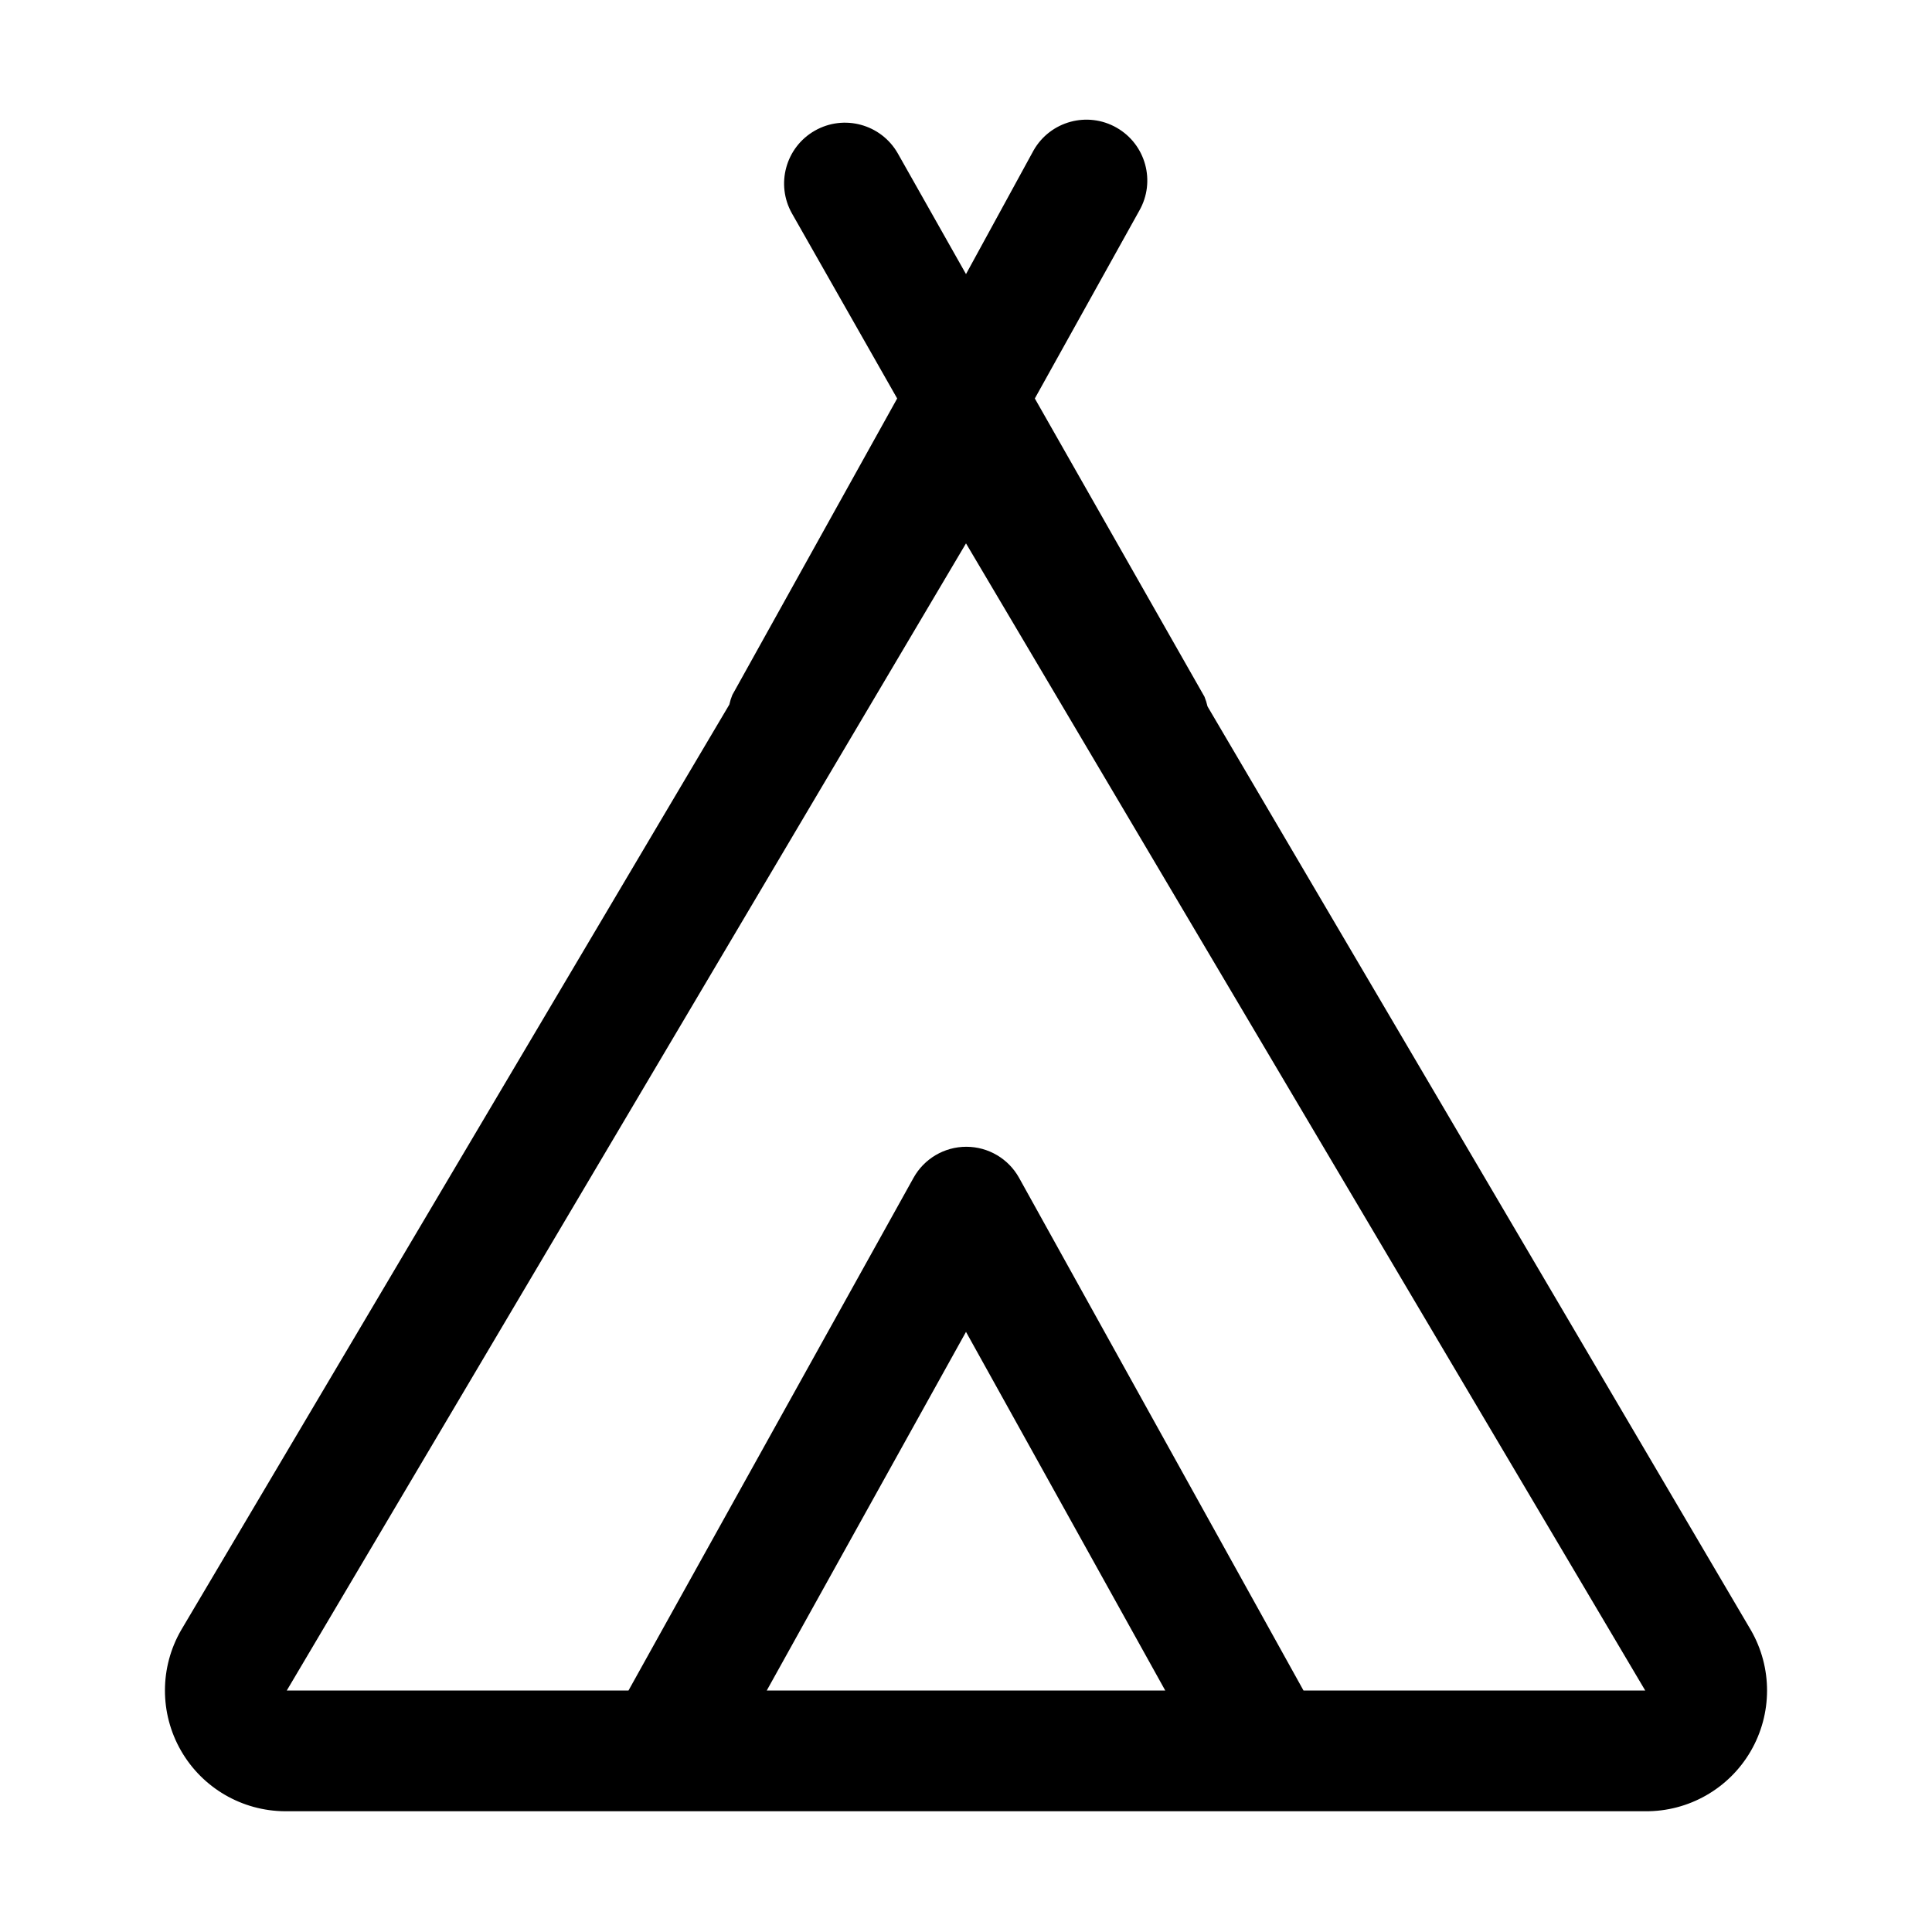
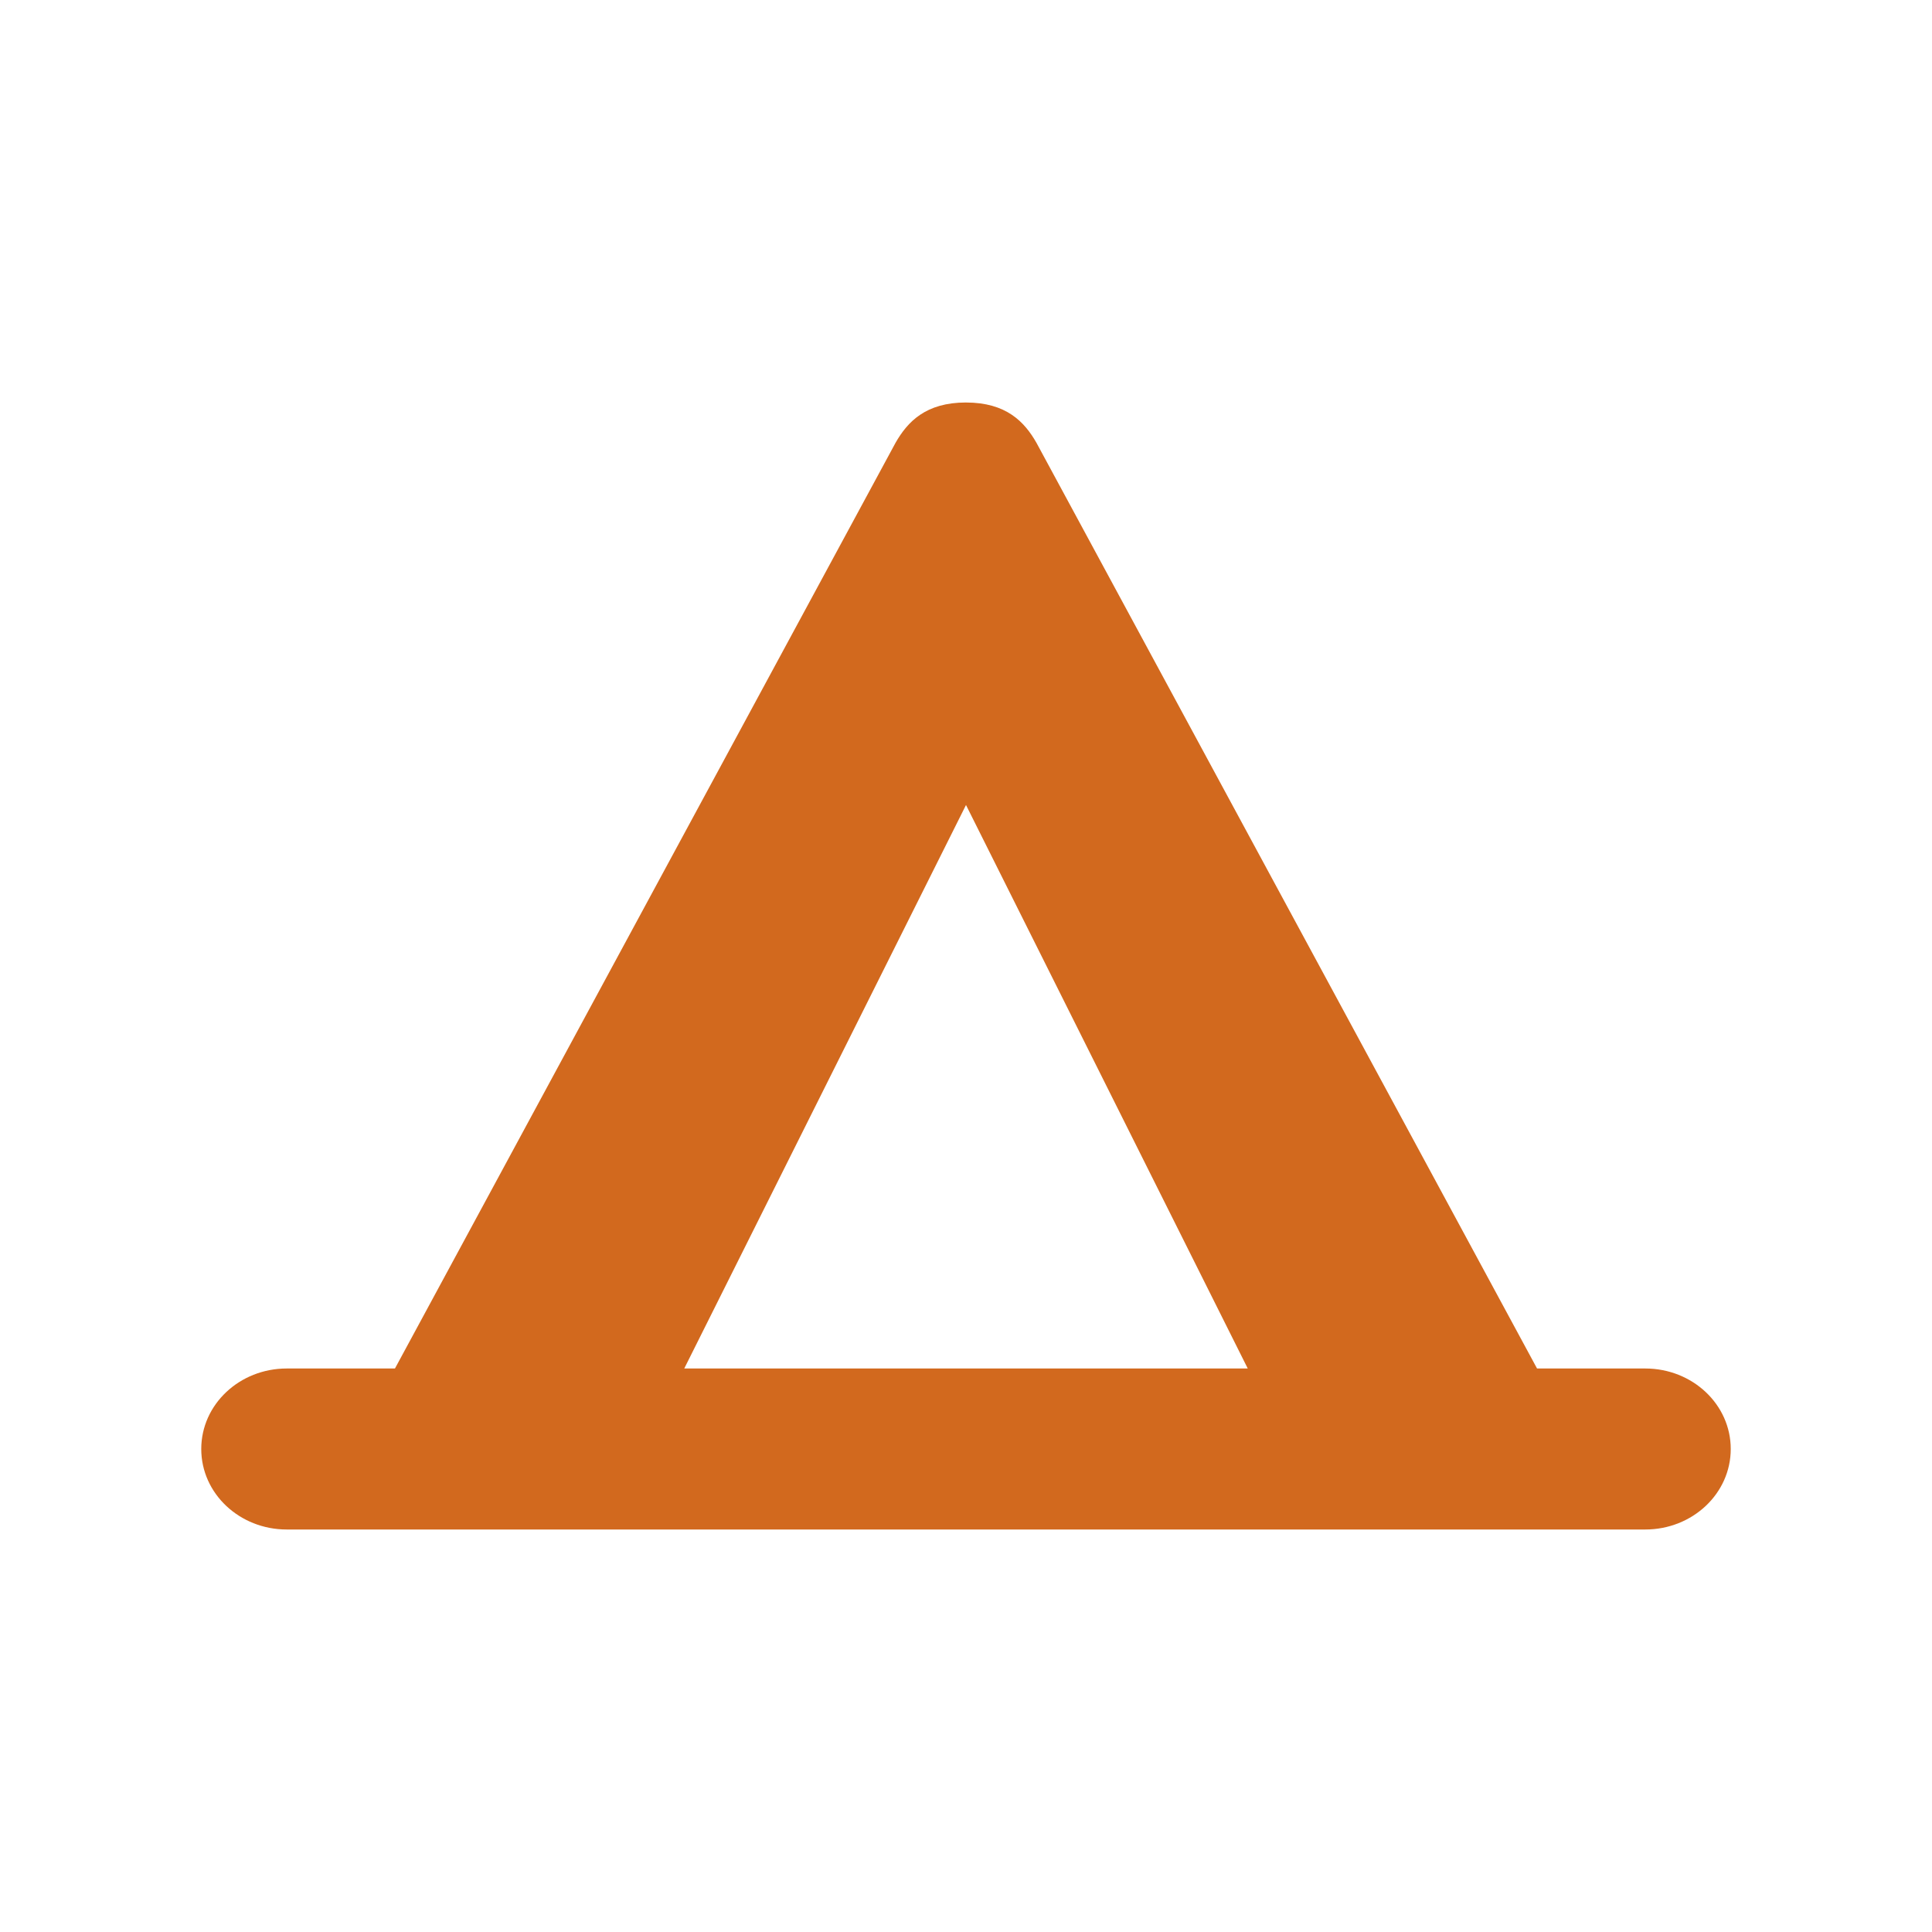
- <svg xmlns="http://www.w3.org/2000/svg" viewBox="0 0 32 32" id="camping">
-   <path d="m29 27-9-15.3a1 1 0 0 0-.05-.16L17.14 6.6l1.73-3.11a1 1 0 0 0-1.75-1L16 4.54l-1.13-2a1 1 0 0 0-1.75 1l1.74 3.06-2.73 4.91a.94.94 0 0 0-.05.16L3 27a2 2 0 0 0 1.72 3h22.53A2 2 0 0 0 29 27Zm-16.3 1 3.3-5.94L19.3 28Zm8.89 0-4.71-8.49a1 1 0 0 0-1.75 0L10.41 28H4.75L16 9l11.25 19Z" />
+ <svg xmlns="http://www.w3.org/2000/svg" width="100" height="100">
+   <path fill="chocolate" d="M50 973.195c-2.083 0-3.025.998-3.646 2.084l-25.911 47.916h-5.6c-2.443 0-4.426 1.859-4.426 4.167s1.983 4.167 4.427 4.167h70.312c2.444 0 4.427-1.859 4.427-4.167s-1.983-4.167-4.427-4.167h-5.599L53.646 975.28c-.62-1.086-1.563-2.084-3.646-2.084zm0 20.834 14.583 29.166H35.417z" color="#000" font-family="Sans" font-weight="400" overflow="visible" style="text-indent:0;text-align:start;line-height:normal;text-transform:none;block-progression:tb;marker:none;-inkscape-font-specification:Sans" transform="translate(0 -952.362)" />
</svg>
